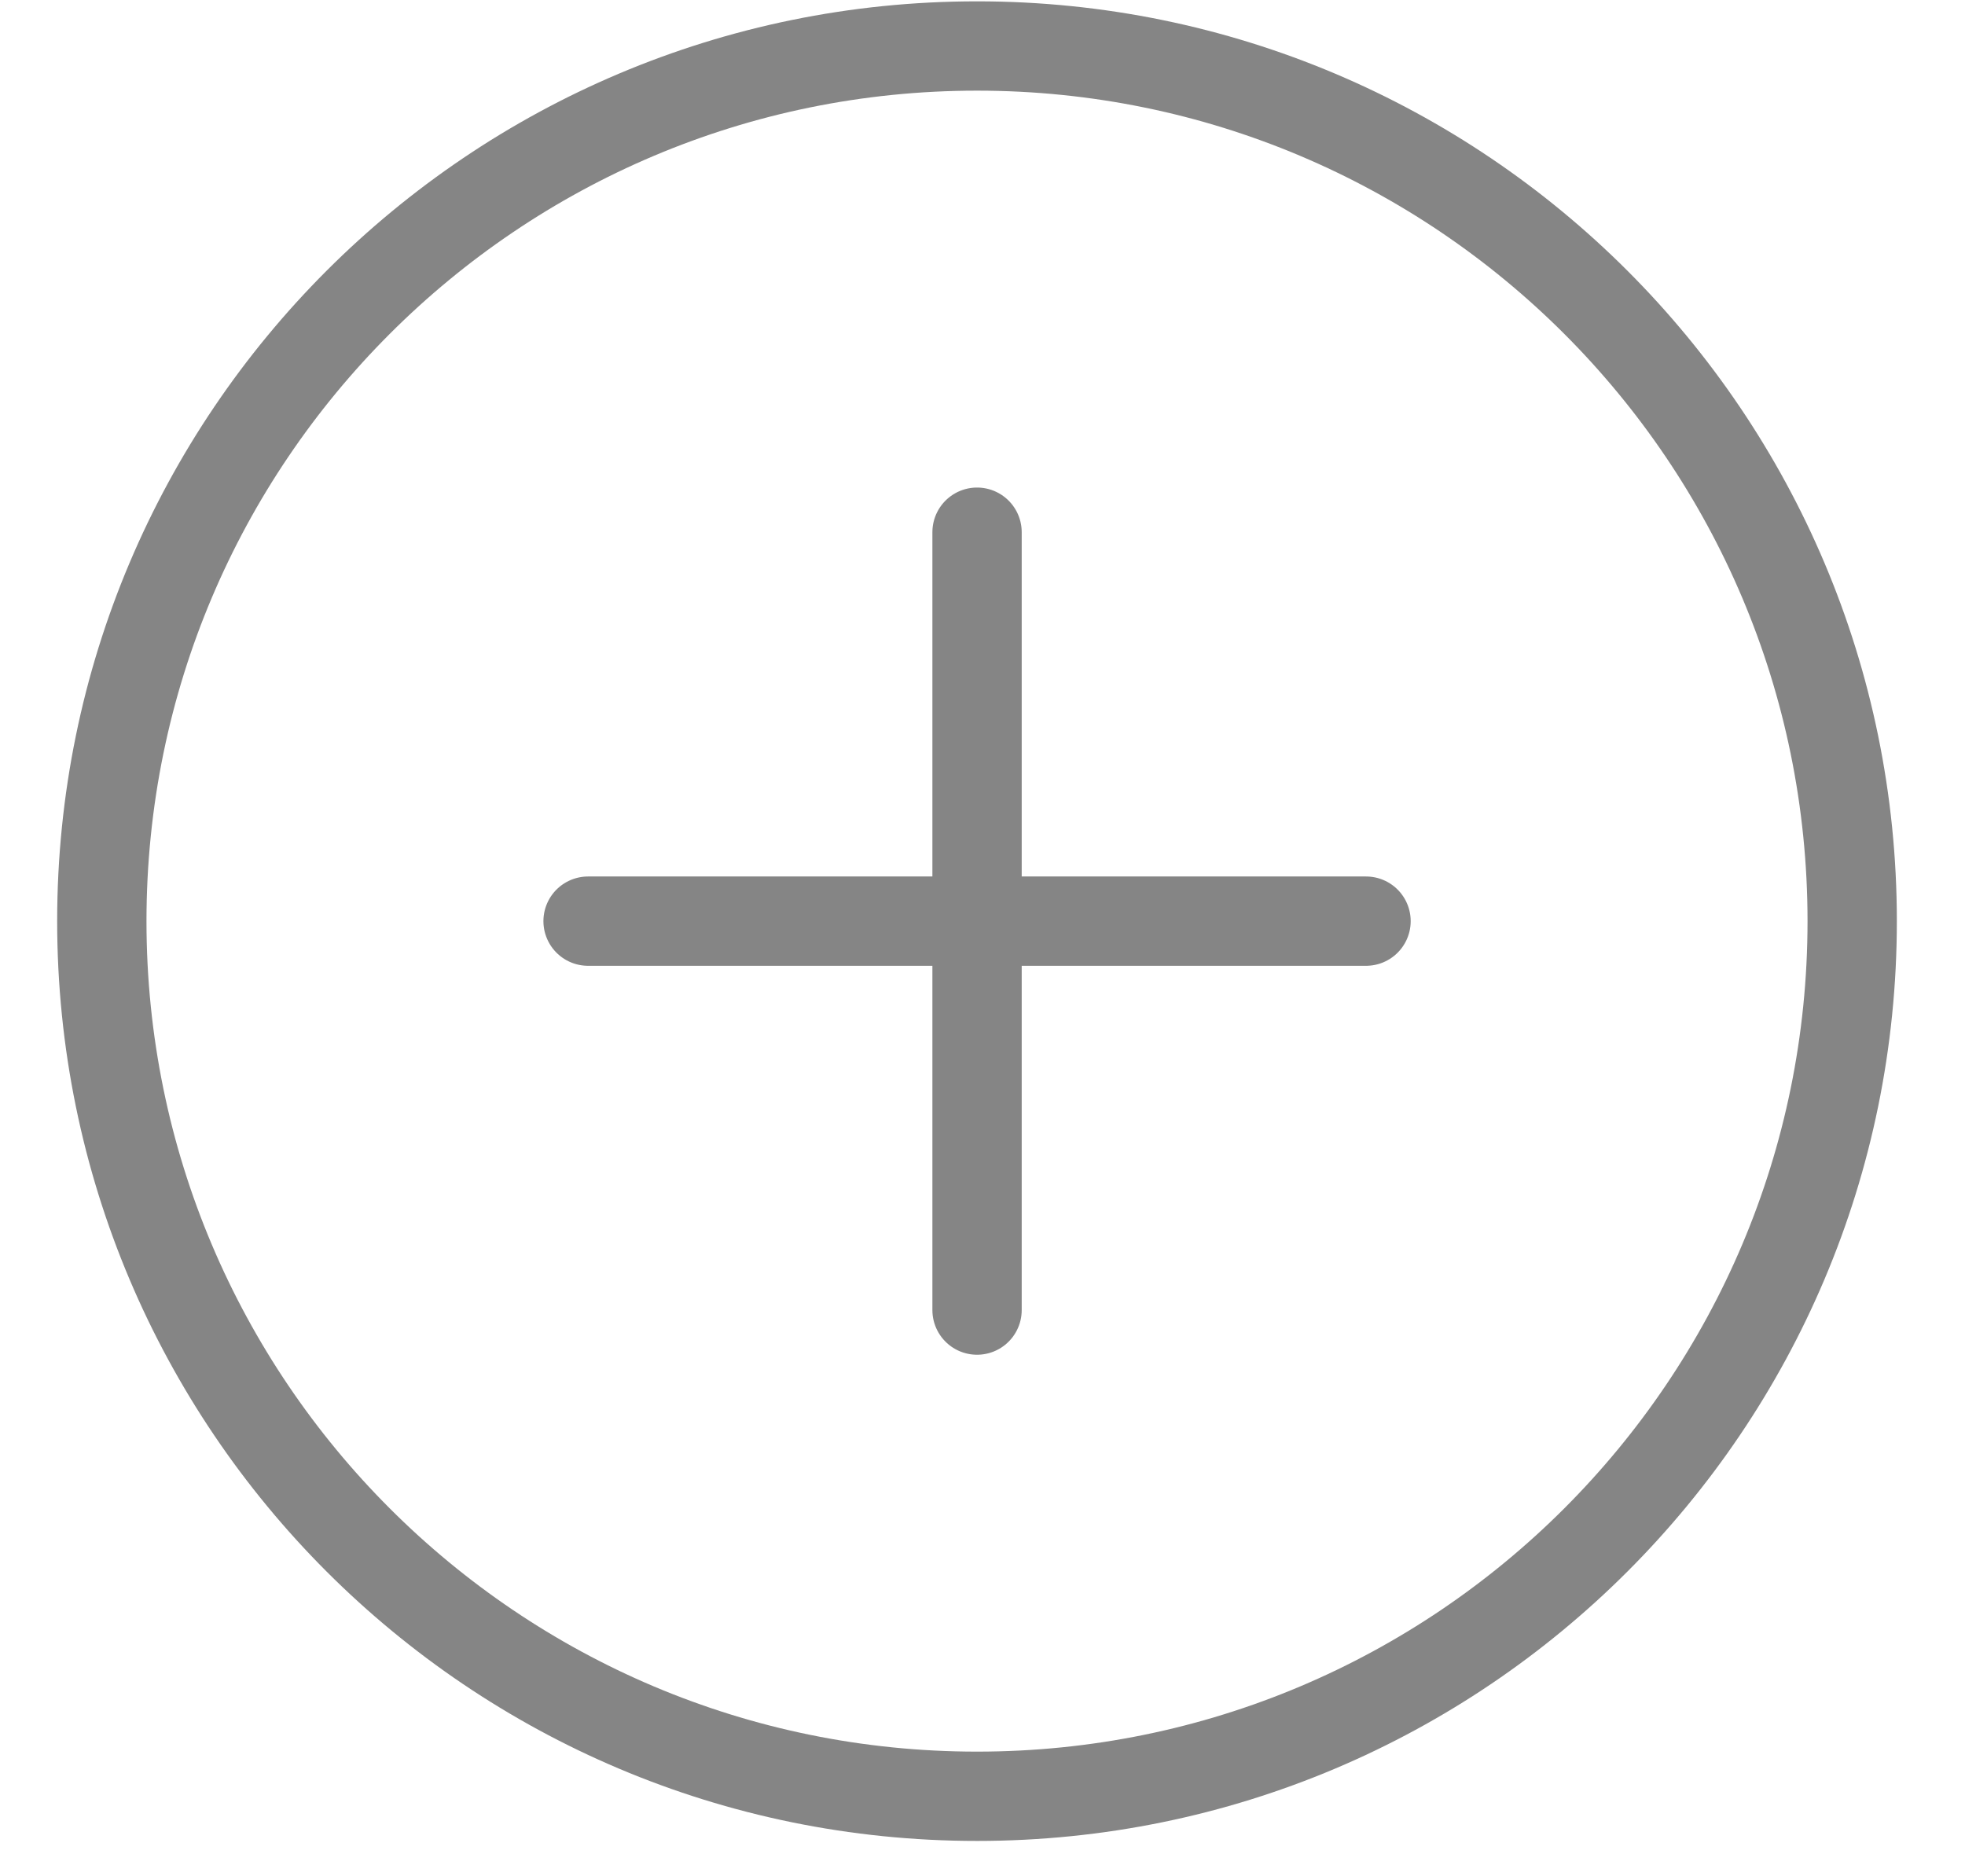
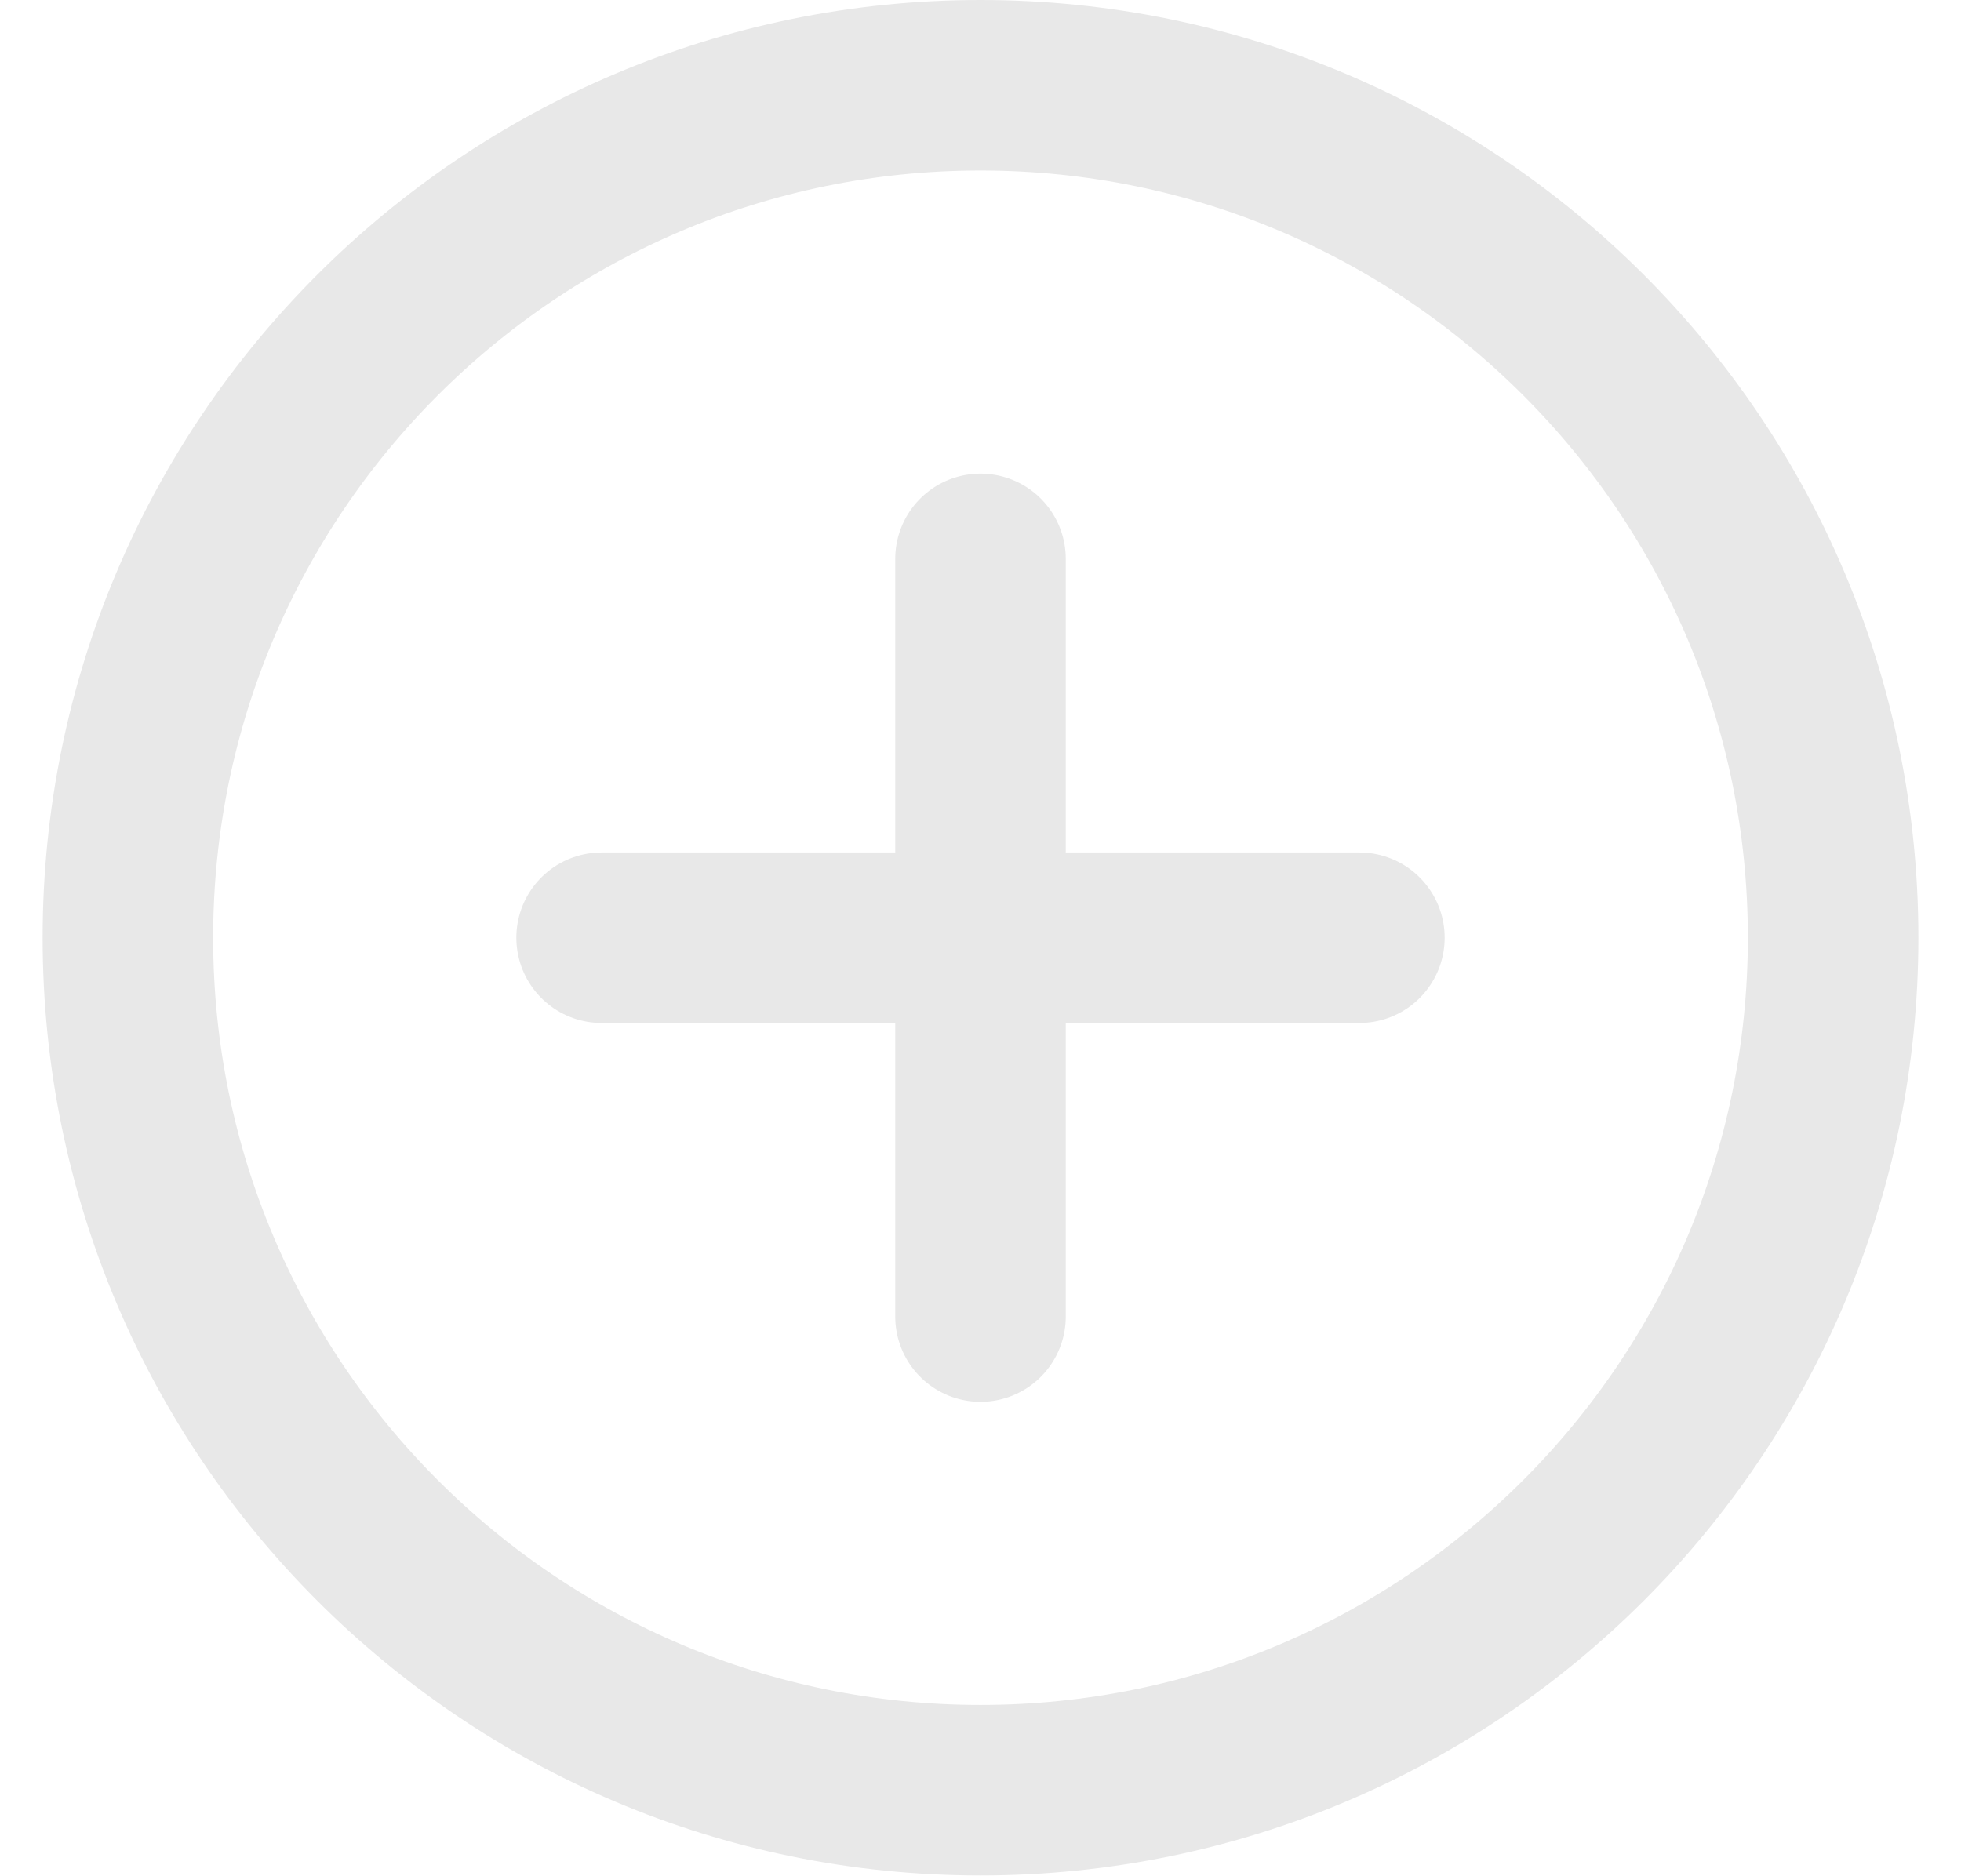
- <svg xmlns="http://www.w3.org/2000/svg" width="22" height="21" viewBox="0 0 22 21" fill="none">
-   <path d="M6.584 10.314H10.939M10.939 10.314H15.294M10.939 10.314V14.669M10.939 10.314V5.959M10.939 20.113C5.527 20.113 1.14 15.726 1.14 10.314C1.14 4.902 5.527 0.515 10.939 0.515C16.35 0.515 20.737 4.902 20.737 10.314C20.737 15.726 16.35 20.113 10.939 20.113Z" stroke="#858585" stroke-linecap="round" stroke-linejoin="round" />
+ <svg xmlns="http://www.w3.org/2000/svg" width="23" height="22" viewBox="0 0 23 22" fill="none">
+   <path d="M7.056 11H11.5M11.5 11H15.944M11.5 11V15.444M11.5 11V6.556M11.5 21C5.977 21 1.5 16.523 1.5 11C1.5 5.477 5.977 1 11.5 1C17.023 1 21.5 5.477 21.5 11C21.5 16.523 17.023 21 11.5 21Z" stroke="#E8E8E8" stroke-width="2" stroke-linecap="round" stroke-linejoin="round" />
</svg>
